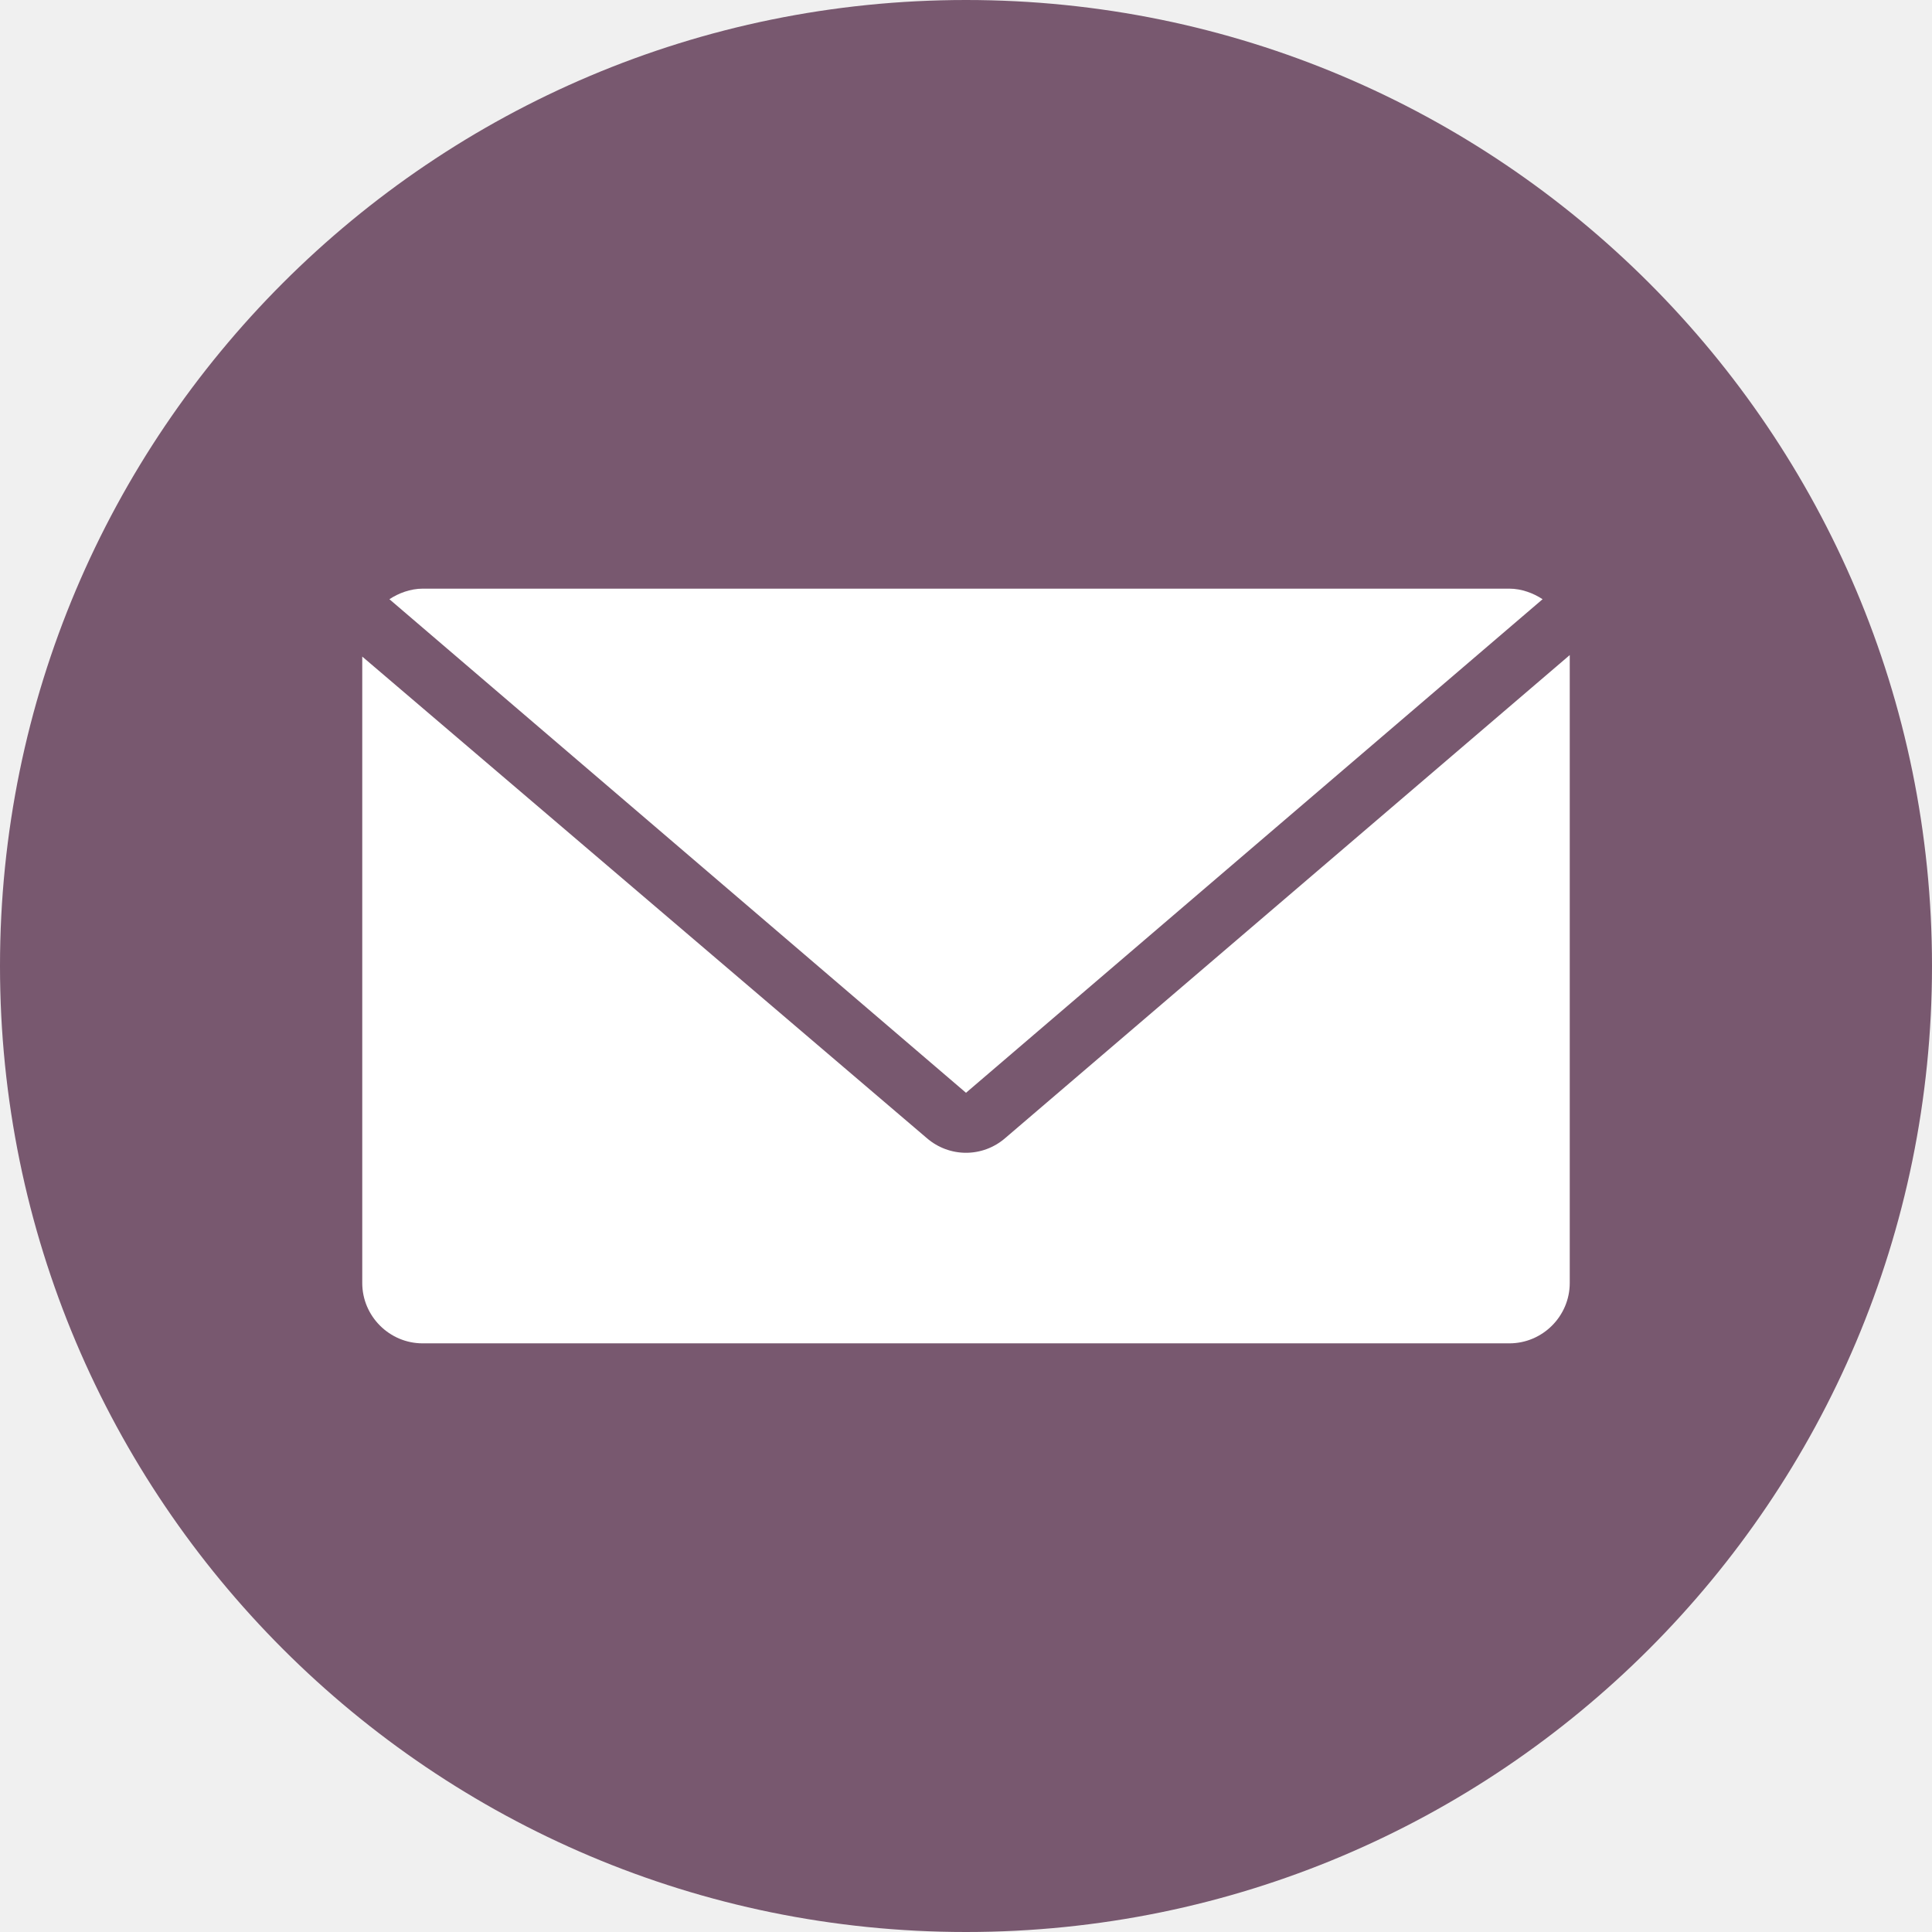
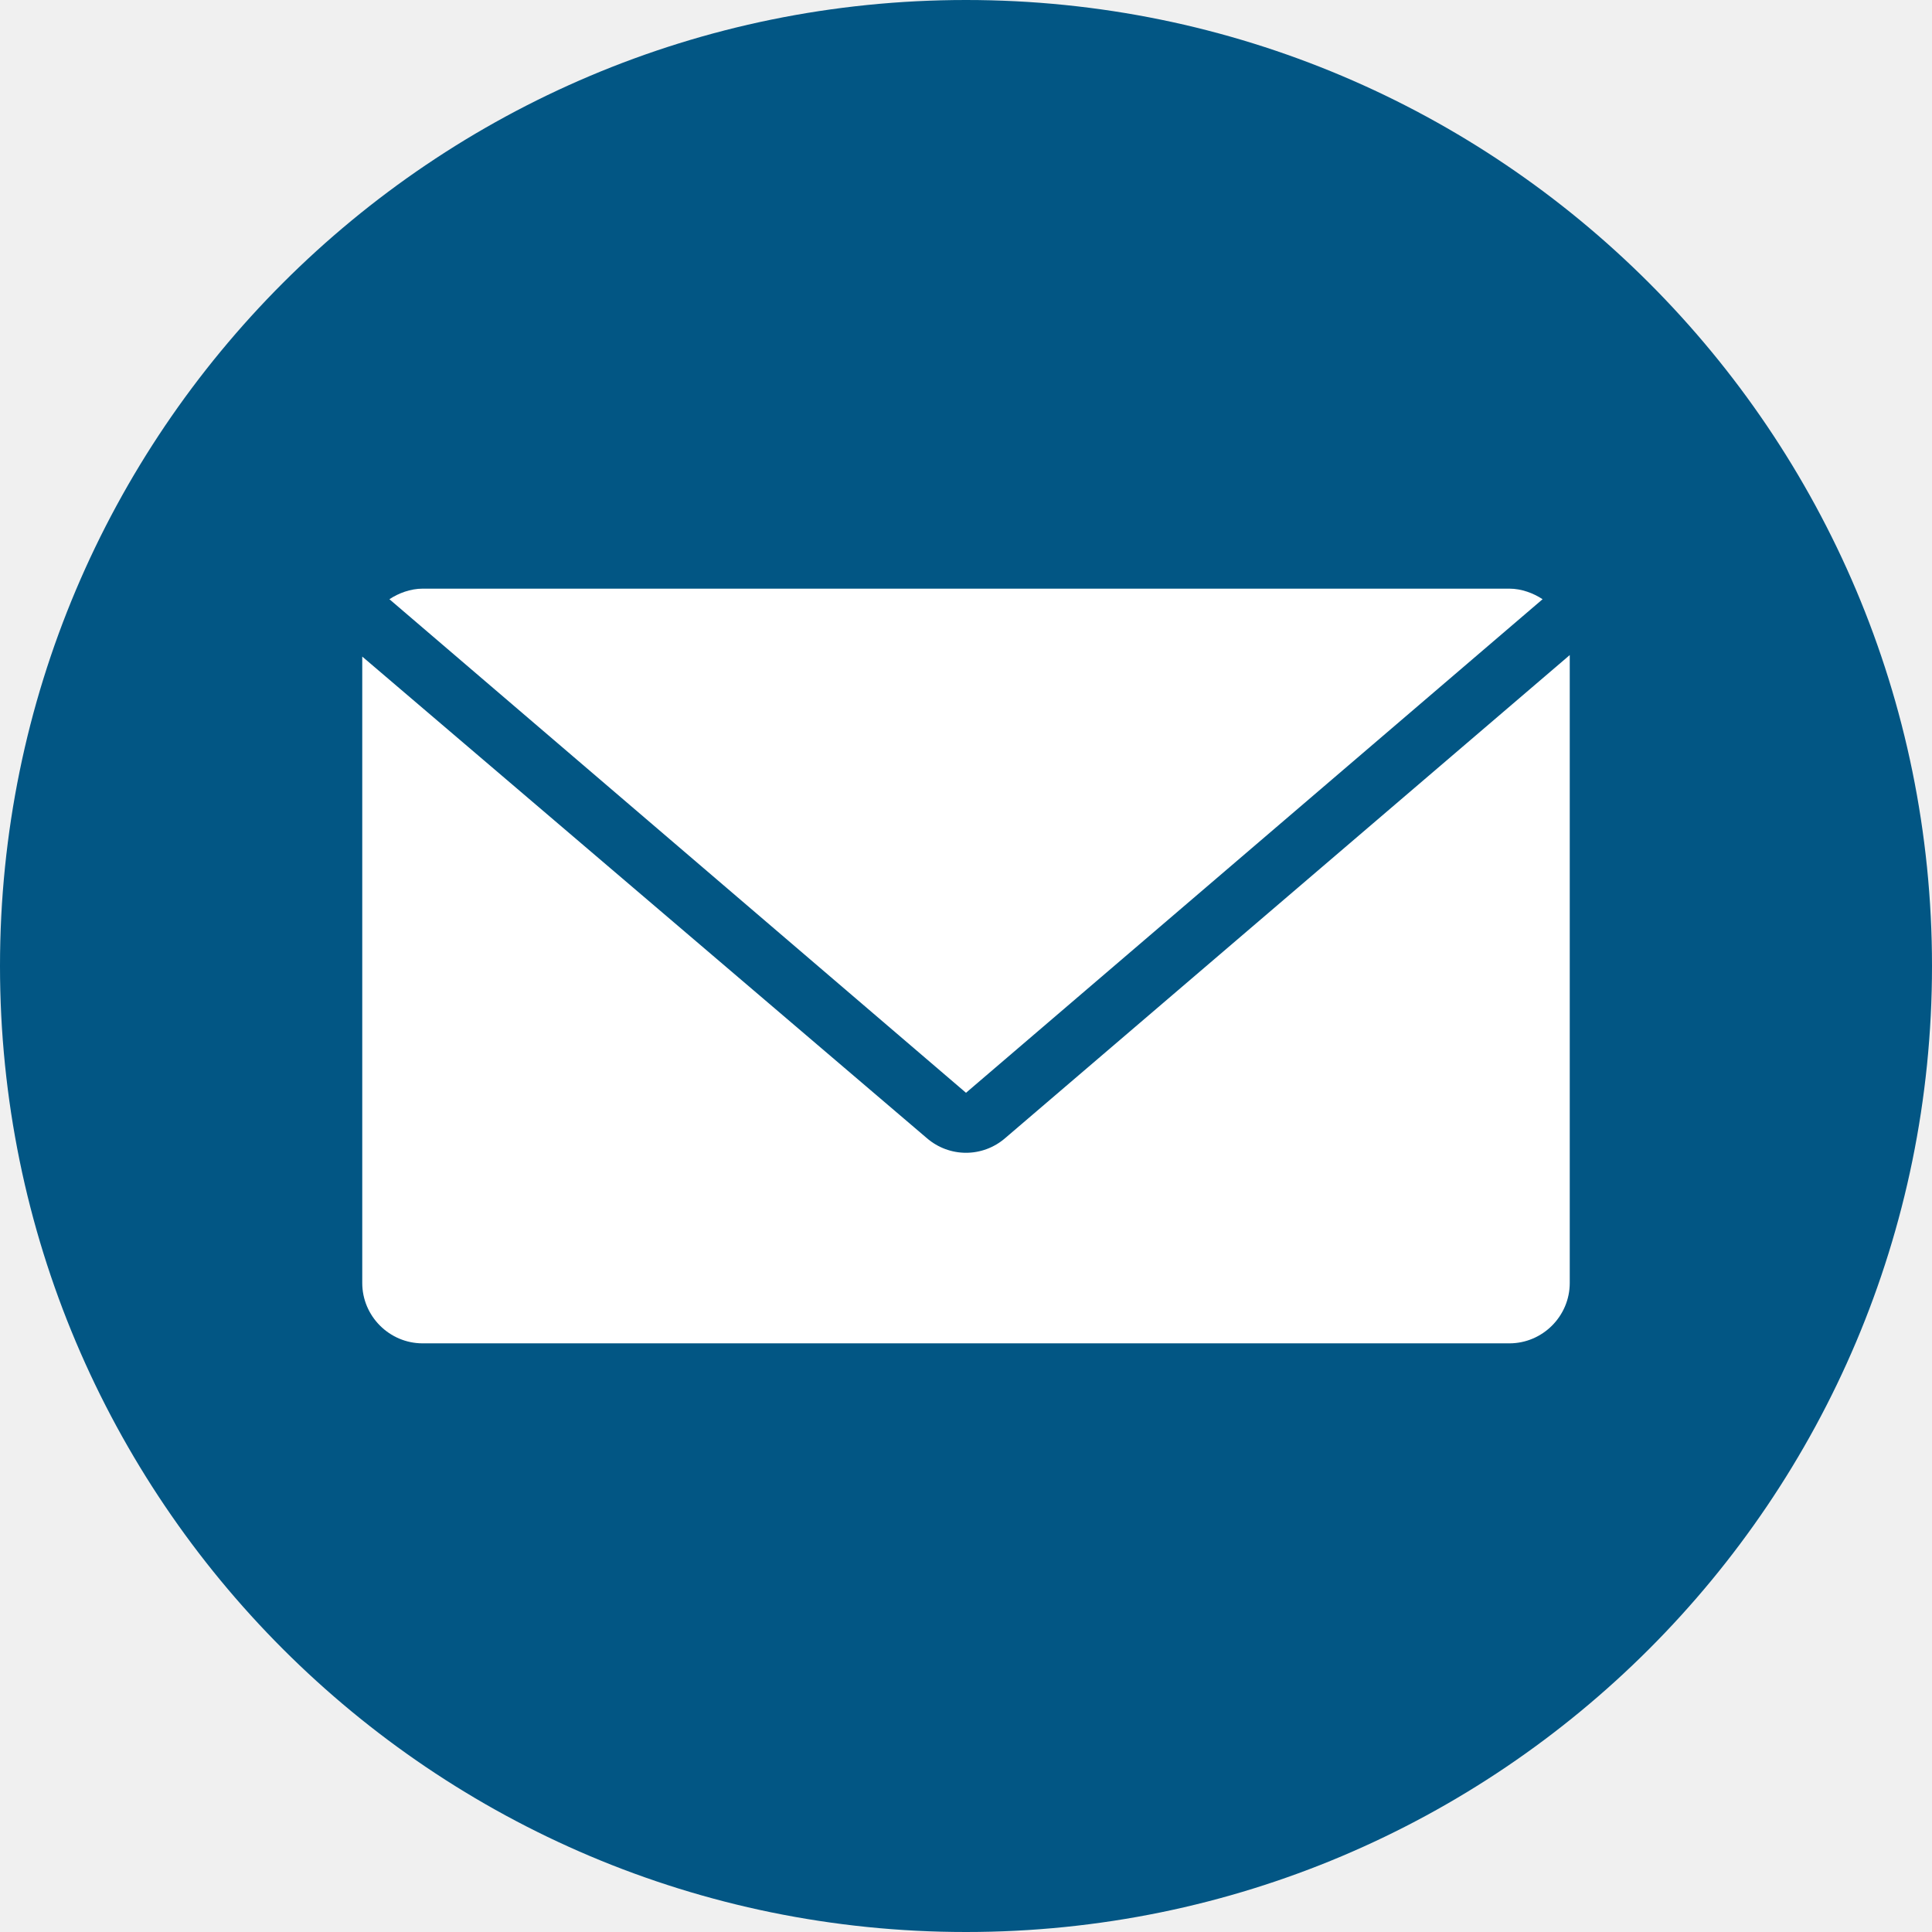
<svg xmlns="http://www.w3.org/2000/svg" id="Layer_1" style="enable-background:new 0 0 128 128;" version="1.1" viewBox="0 0 128 128" xml:space="preserve">
  <style type="text/css">
- 	.st0{fill:#78586F;}
+ 	.st0{fill:#025684;}
	.st1{fill:#FFFFFF;}
</style>
  <g>
    <circle class="st0" cx="64" cy="64" r="64" />
  </g>
  <g>
    <g>
      <path class="st1" d="M64,28" />
    </g>
  </g>
  <g>
    <g>
      <path class="st1" d="M64,72.4l38.2-32.7c-0.6-0.4-1.4-0.7-2.2-0.7H28c-0.8,0-1.6,0.3-2.2,0.7L64,72.4z" />
    </g>
    <g>
      <path class="st1" d="M66.6,75.4c-1.5,1.3-3.7,1.3-5.2,0L24,43.5V85c0,2.2,1.8,4,4,4h72c2.2,0,4-1.8,4-4V43.4L66.6,75.4z" />
    </g>
  </g>
</svg>
